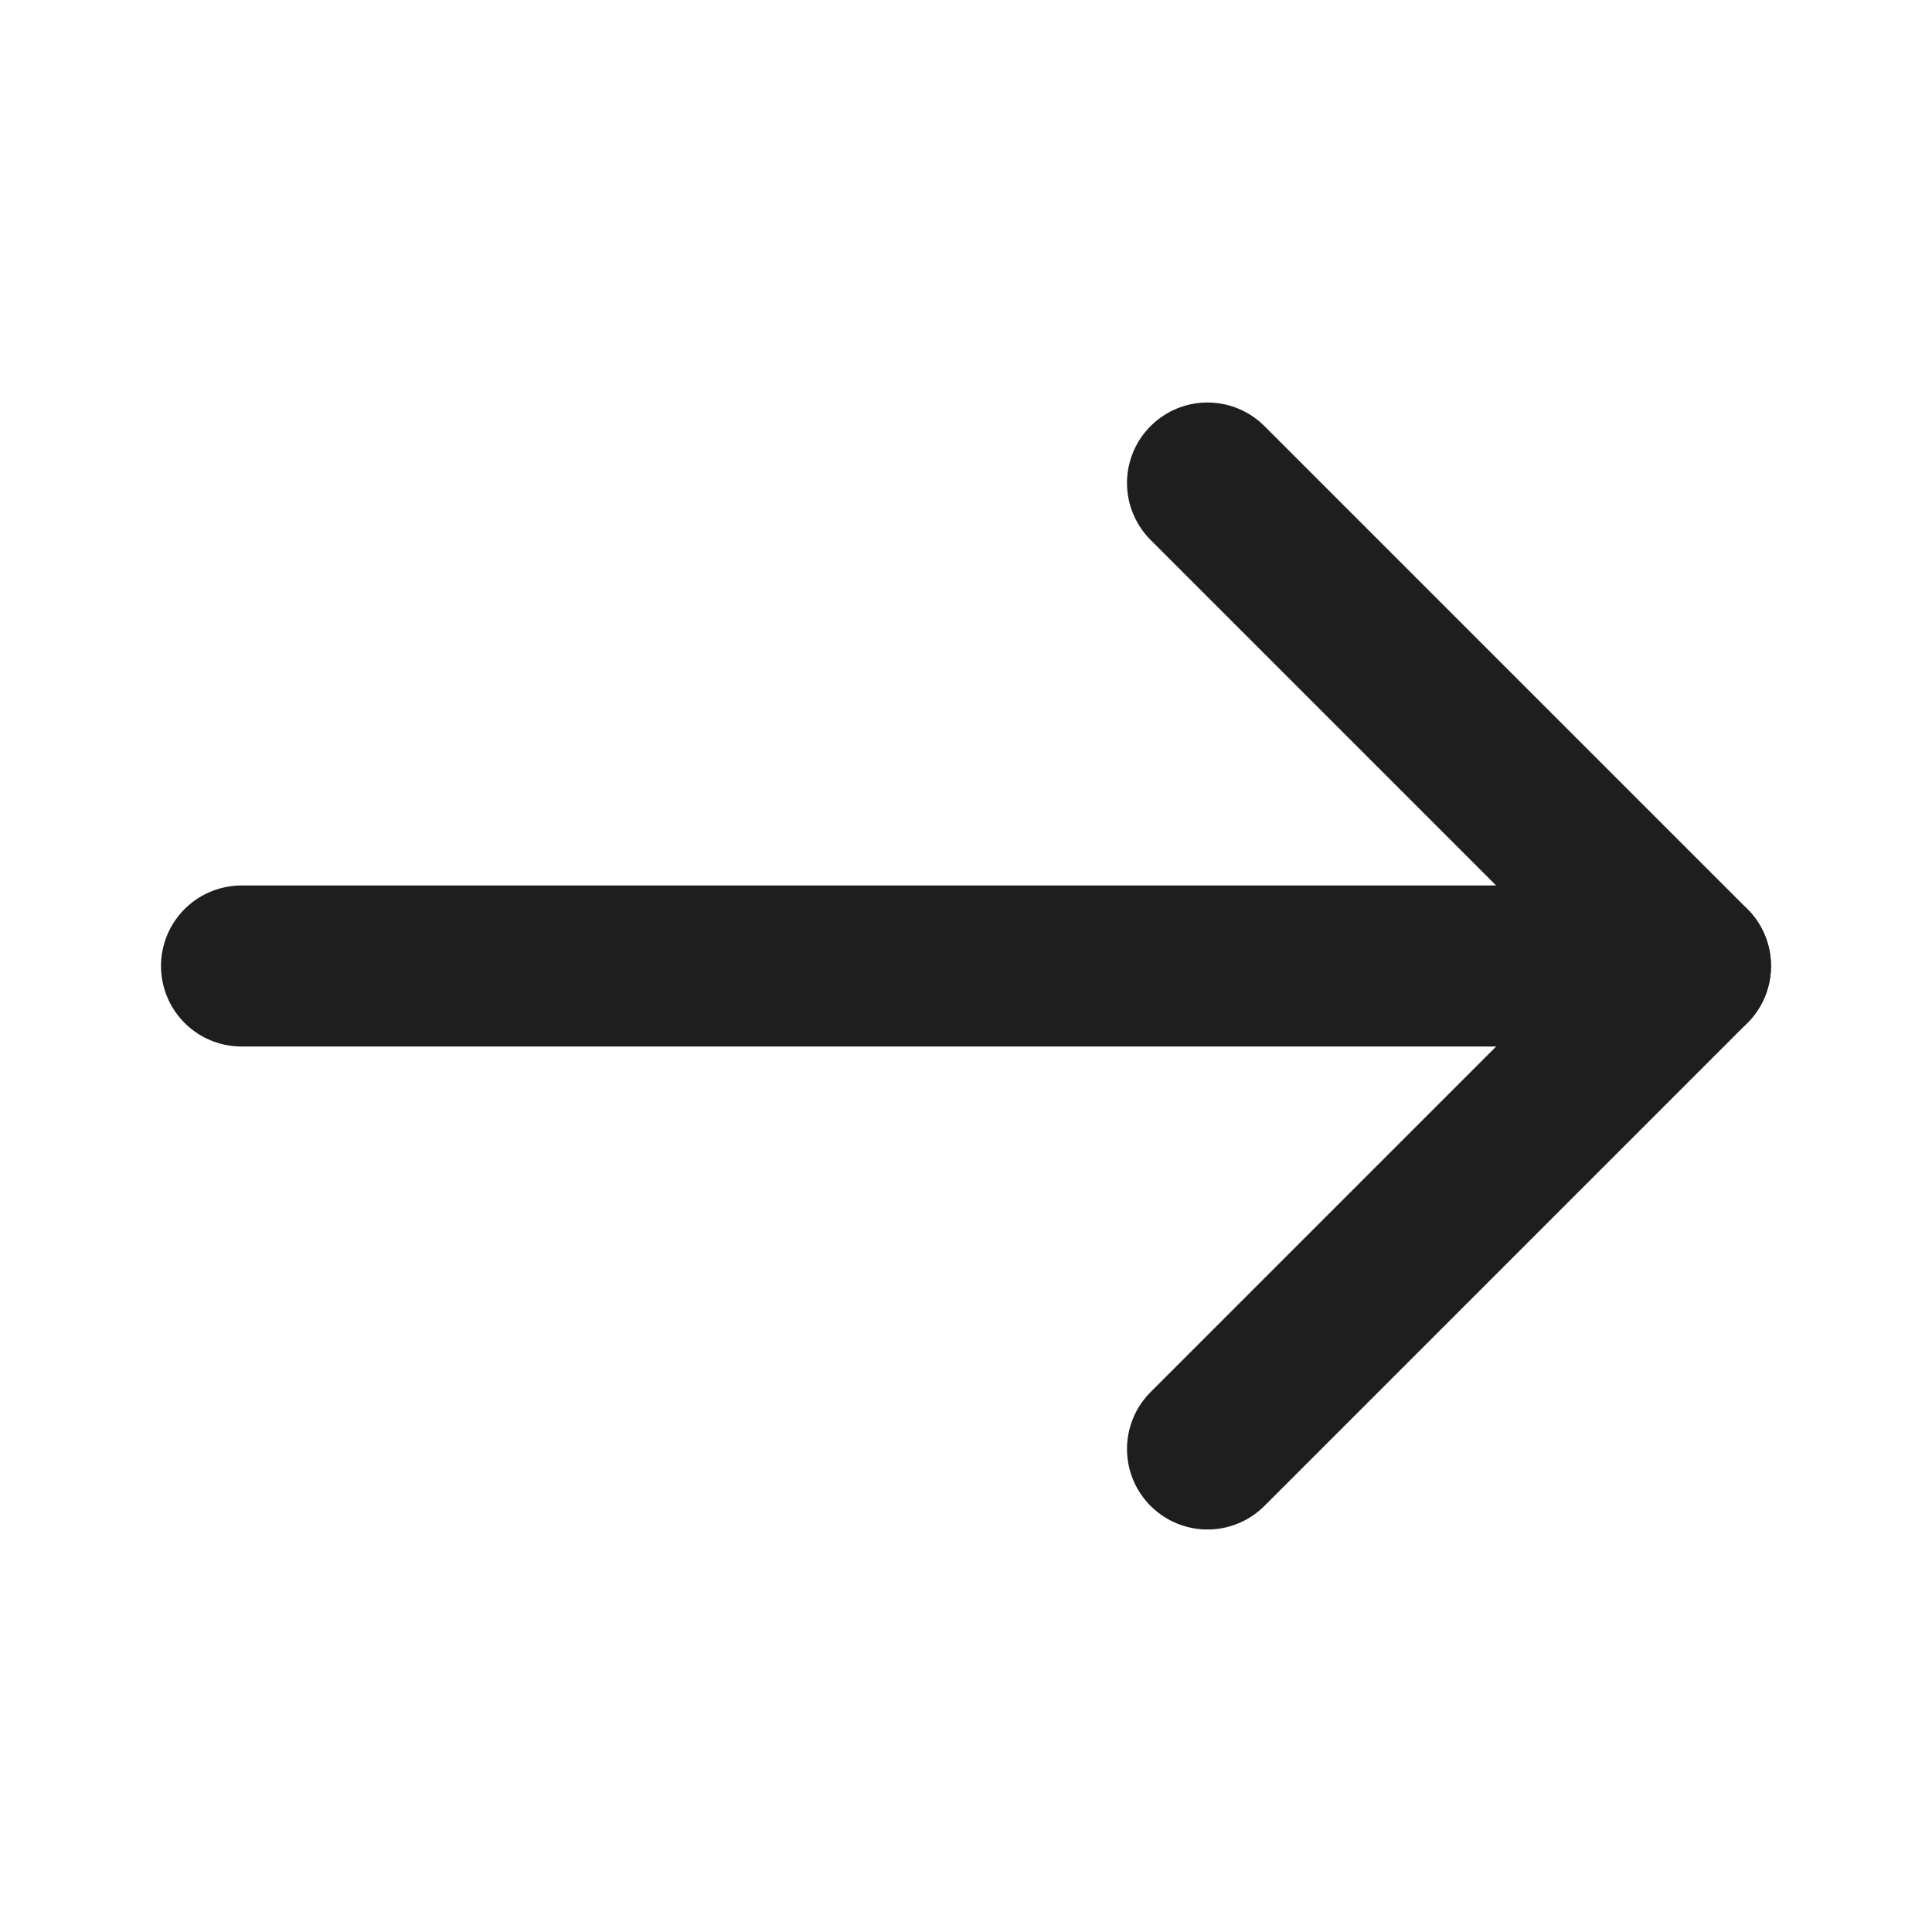
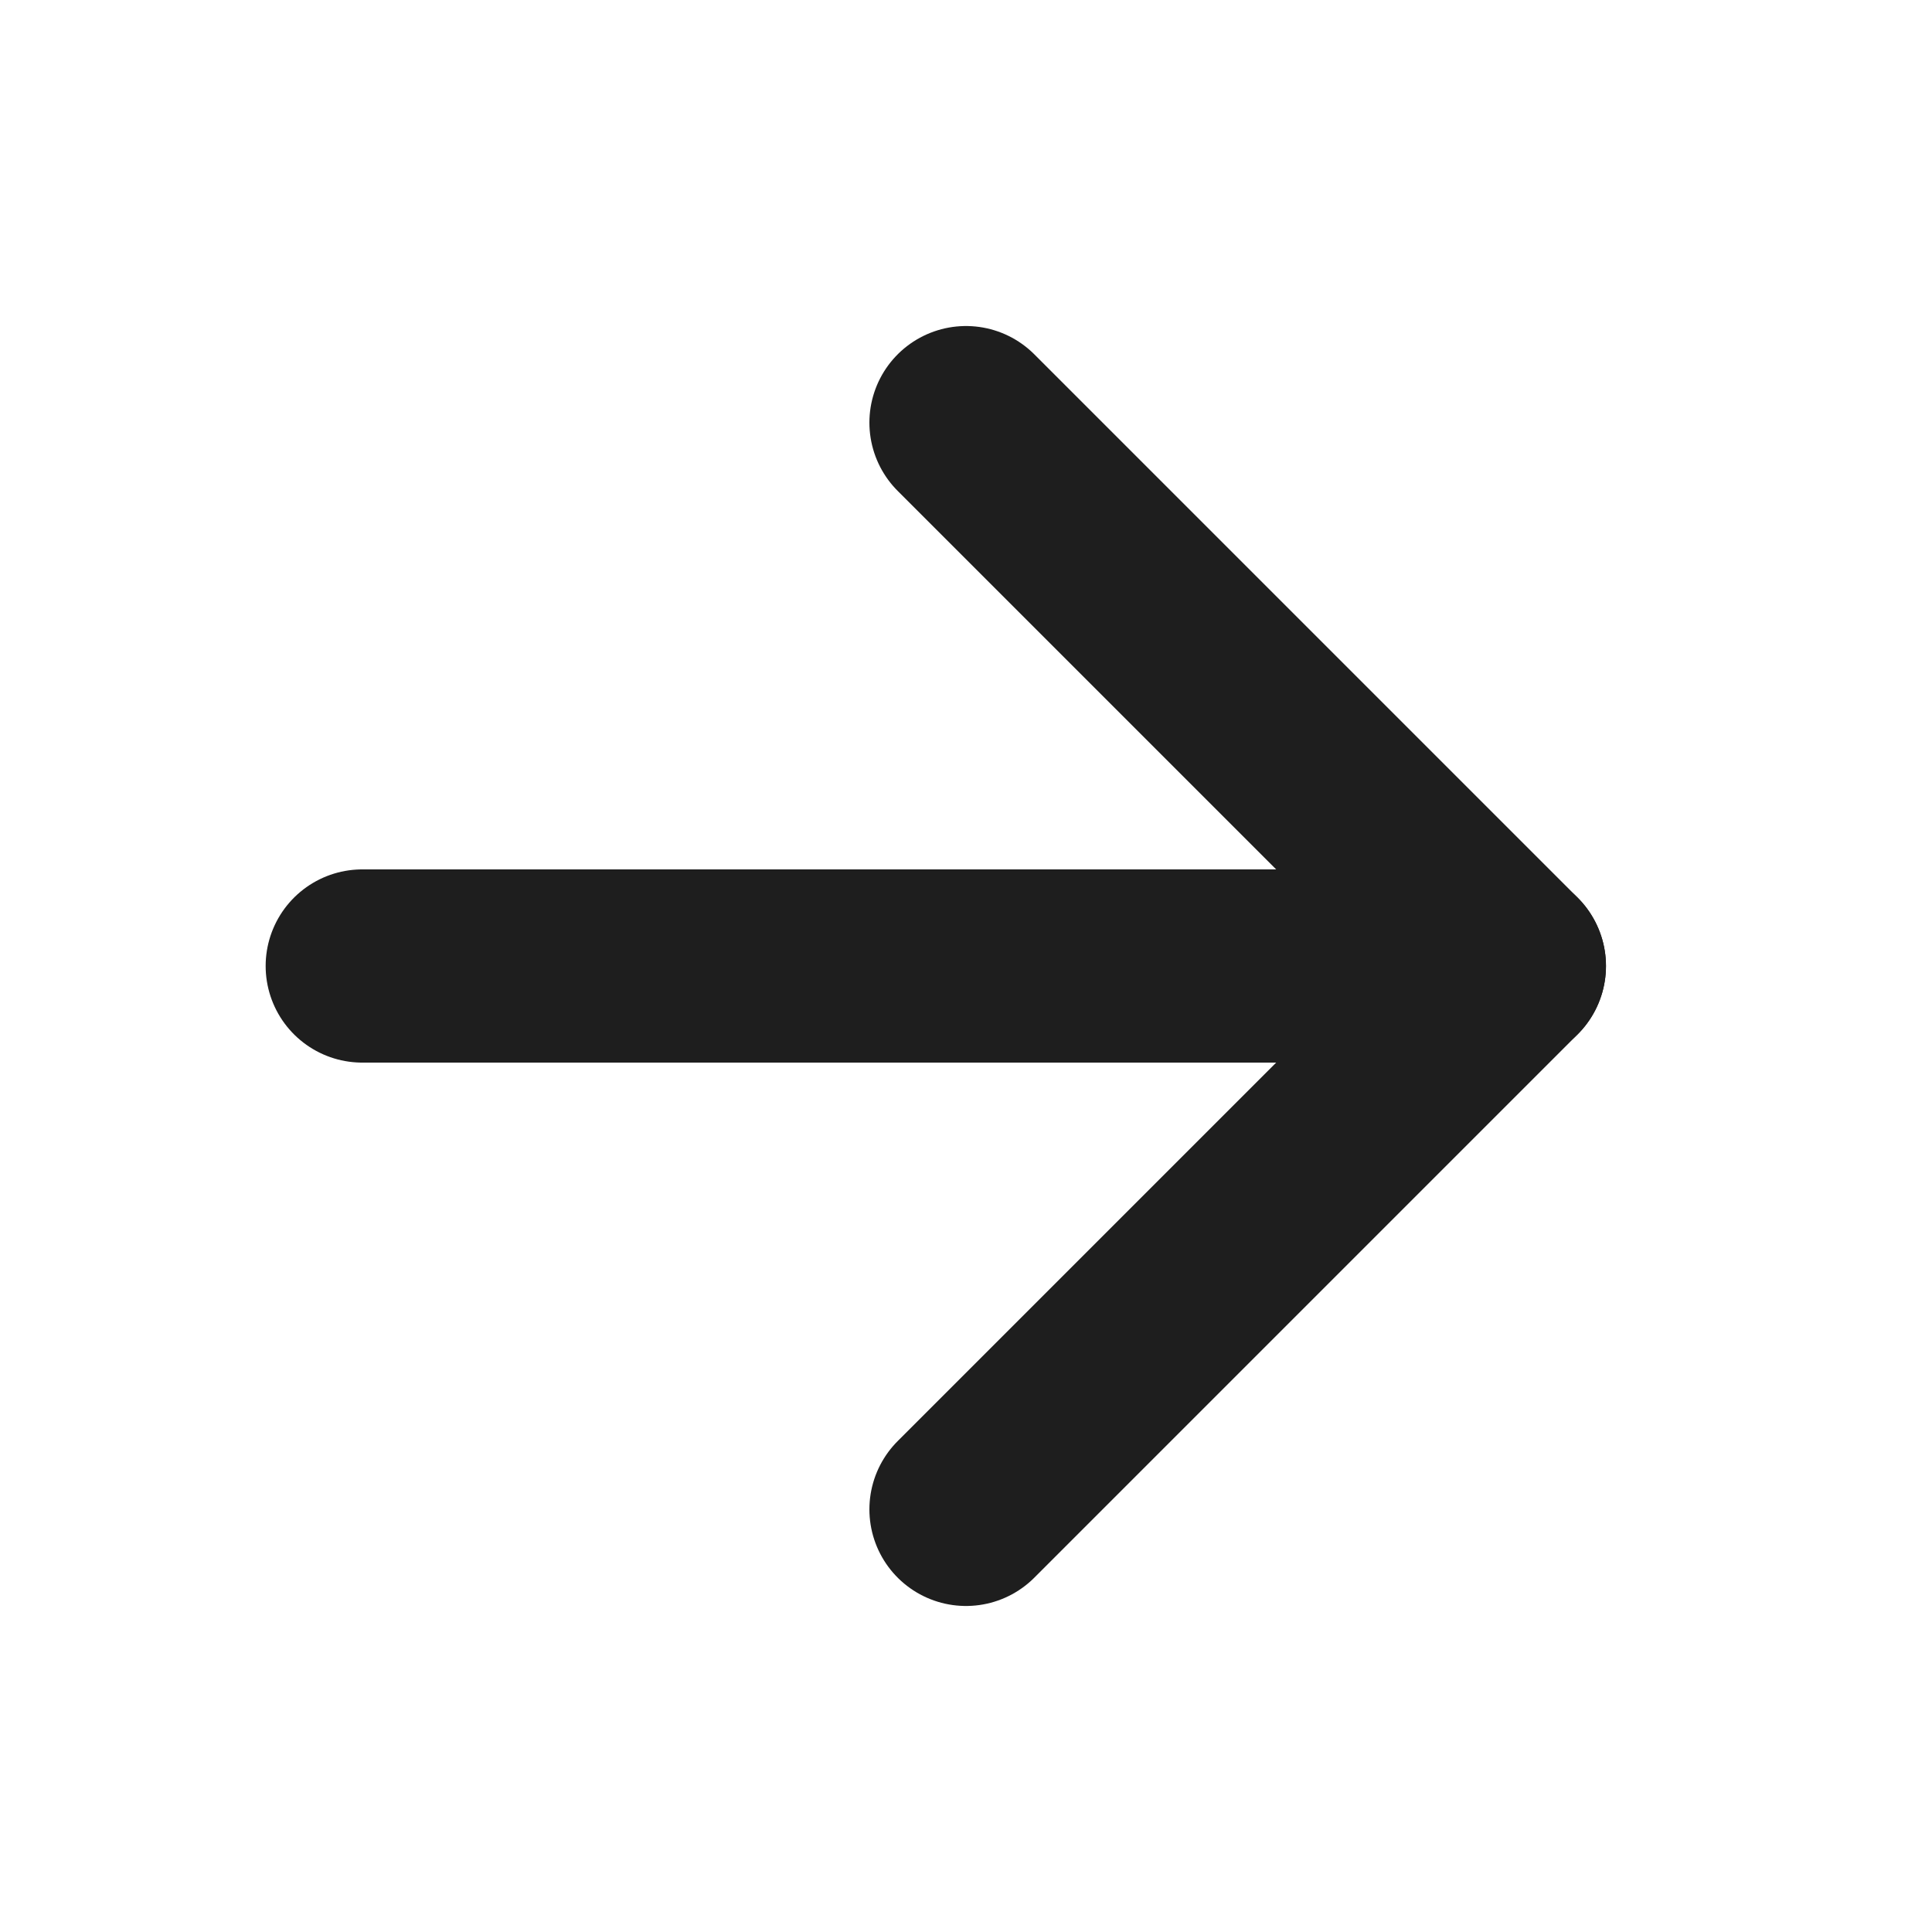
- <svg xmlns="http://www.w3.org/2000/svg" width="48" height="48" viewBox="0 0 48 48" fill="none">
-   <path d="M42 24H6" stroke="#1E1E1E" stroke-width="4" stroke-linecap="round" stroke-linejoin="round" />
-   <path d="M30 12L42 24L30 36" stroke="#1E1E1E" stroke-width="4" stroke-linecap="round" stroke-linejoin="round" />
+ <svg xmlns="http://www.w3.org/2000/svg" width="16" height="16" viewBox="0 0 16 16" fill="none" stroke="#1E1E1E" stroke-width="1.6" stroke-linecap="round" stroke-linejoin="round">
+   <path d="M3 8H12.5" />
+   <path d="M8 3.5L12.5 8L8 12.5" />
</svg>
